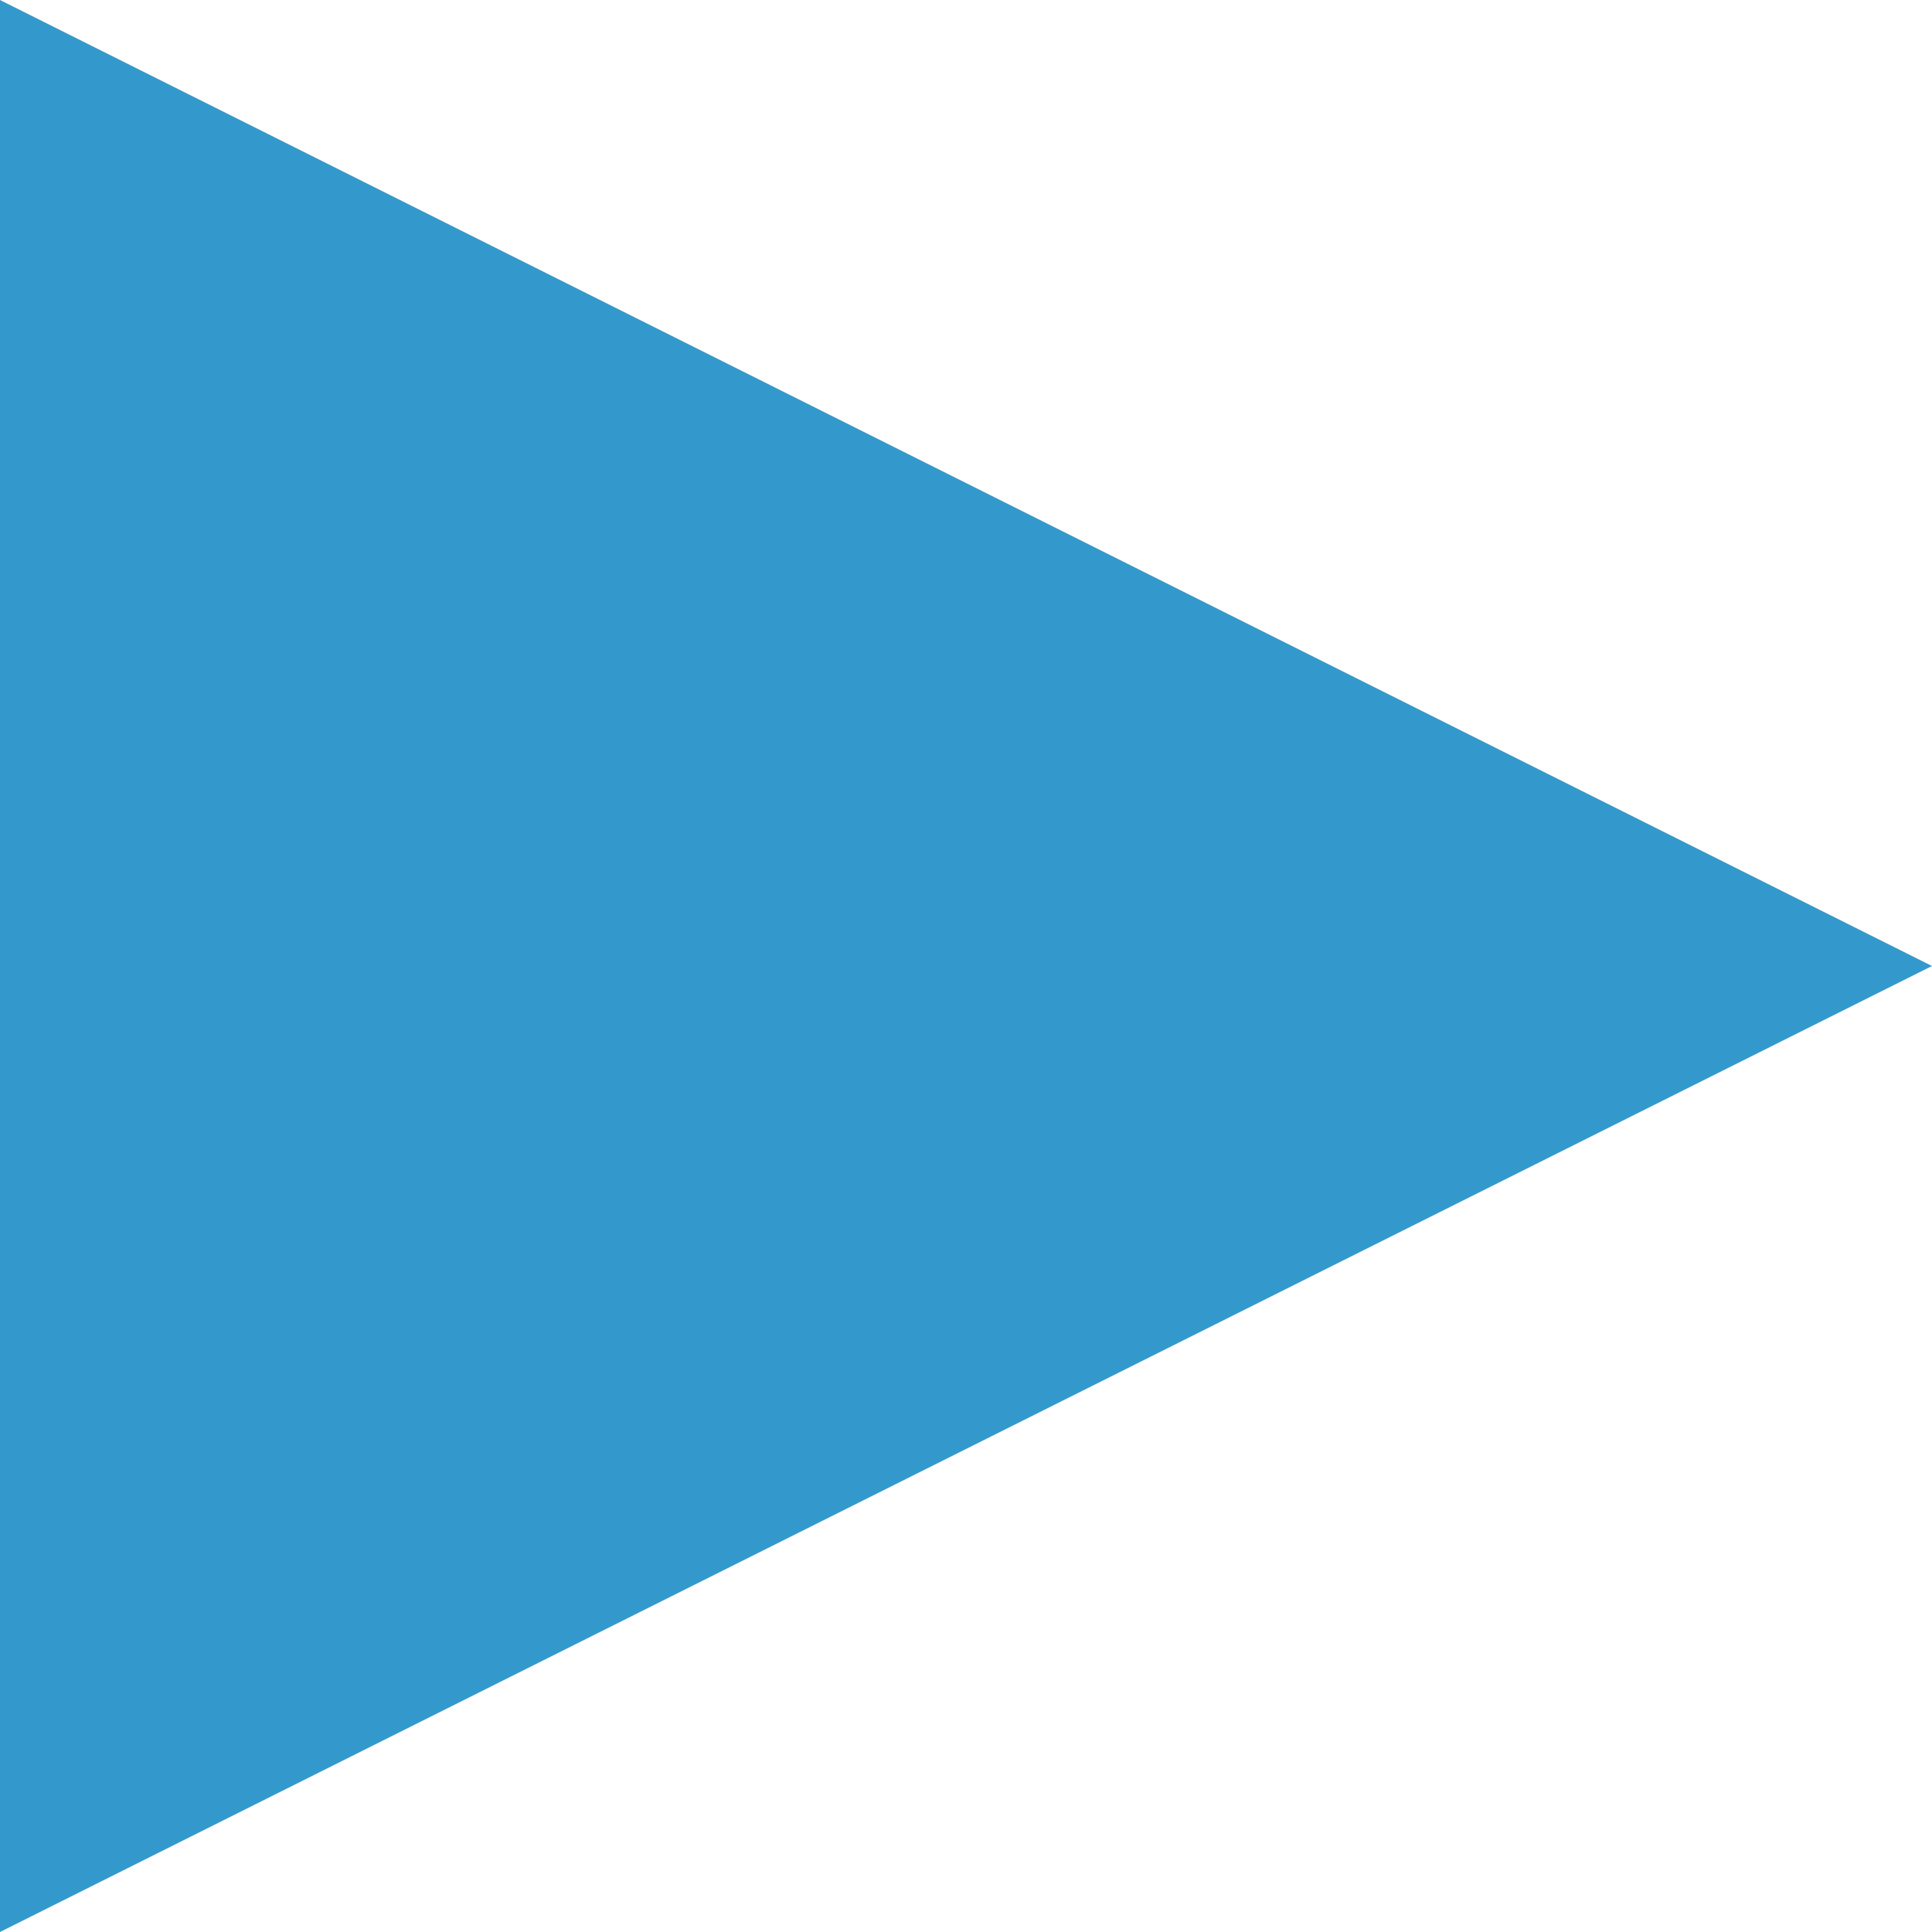
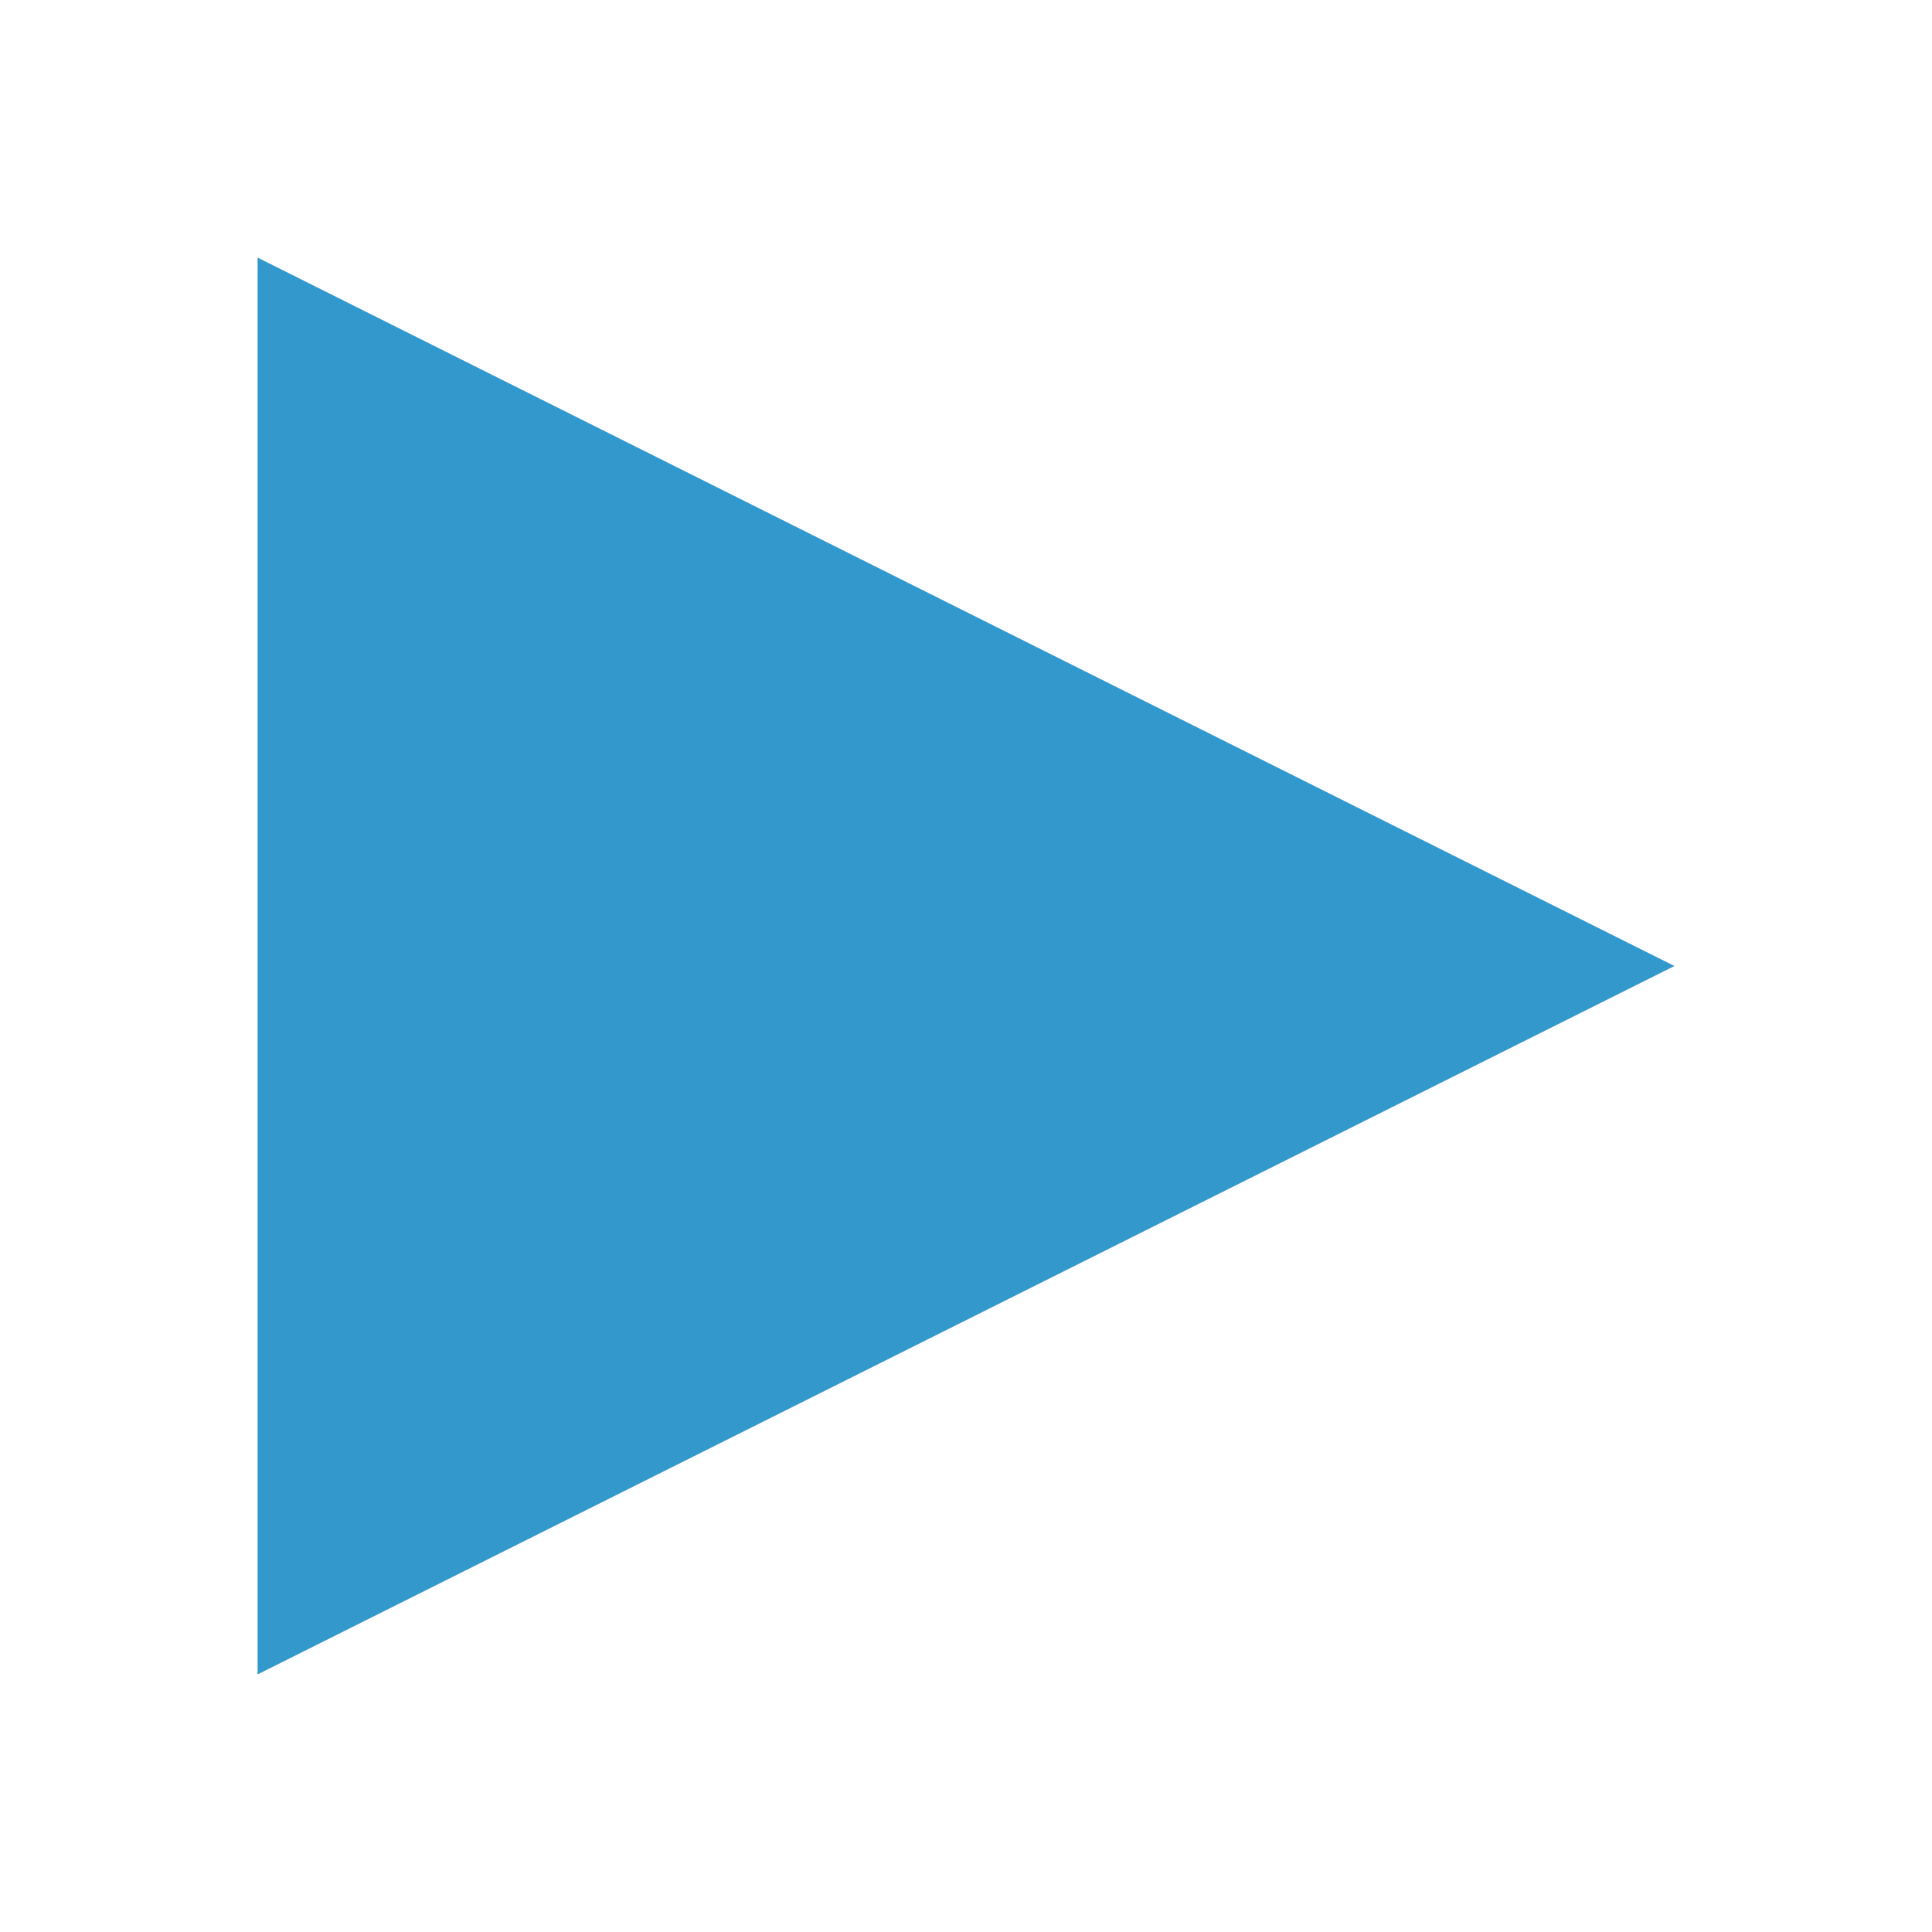
- <svg xmlns="http://www.w3.org/2000/svg" id="Layer_1" data-name="Layer 1" viewBox="0 0 22 22">
-   <defs>
-     <style>.cls-1{fill:#39c;}</style>
-   </defs>
-   <polygon class="cls-1" points="0 22 22 11 0 0 0 22" />
+ <svg xmlns="http://www.w3.org/2000/svg" version="1.1" id="Layer_1" x="0px" y="0px" viewBox="0 0 30 30" style="enable-background:new 0 0 30 30;" xml:space="preserve">
+   <style type="text/css">
+ 	.st0{fill:#3399CC;}
+ </style>
+   <polygon class="st0" points="4,26 26,15 4,4 " />
</svg>
